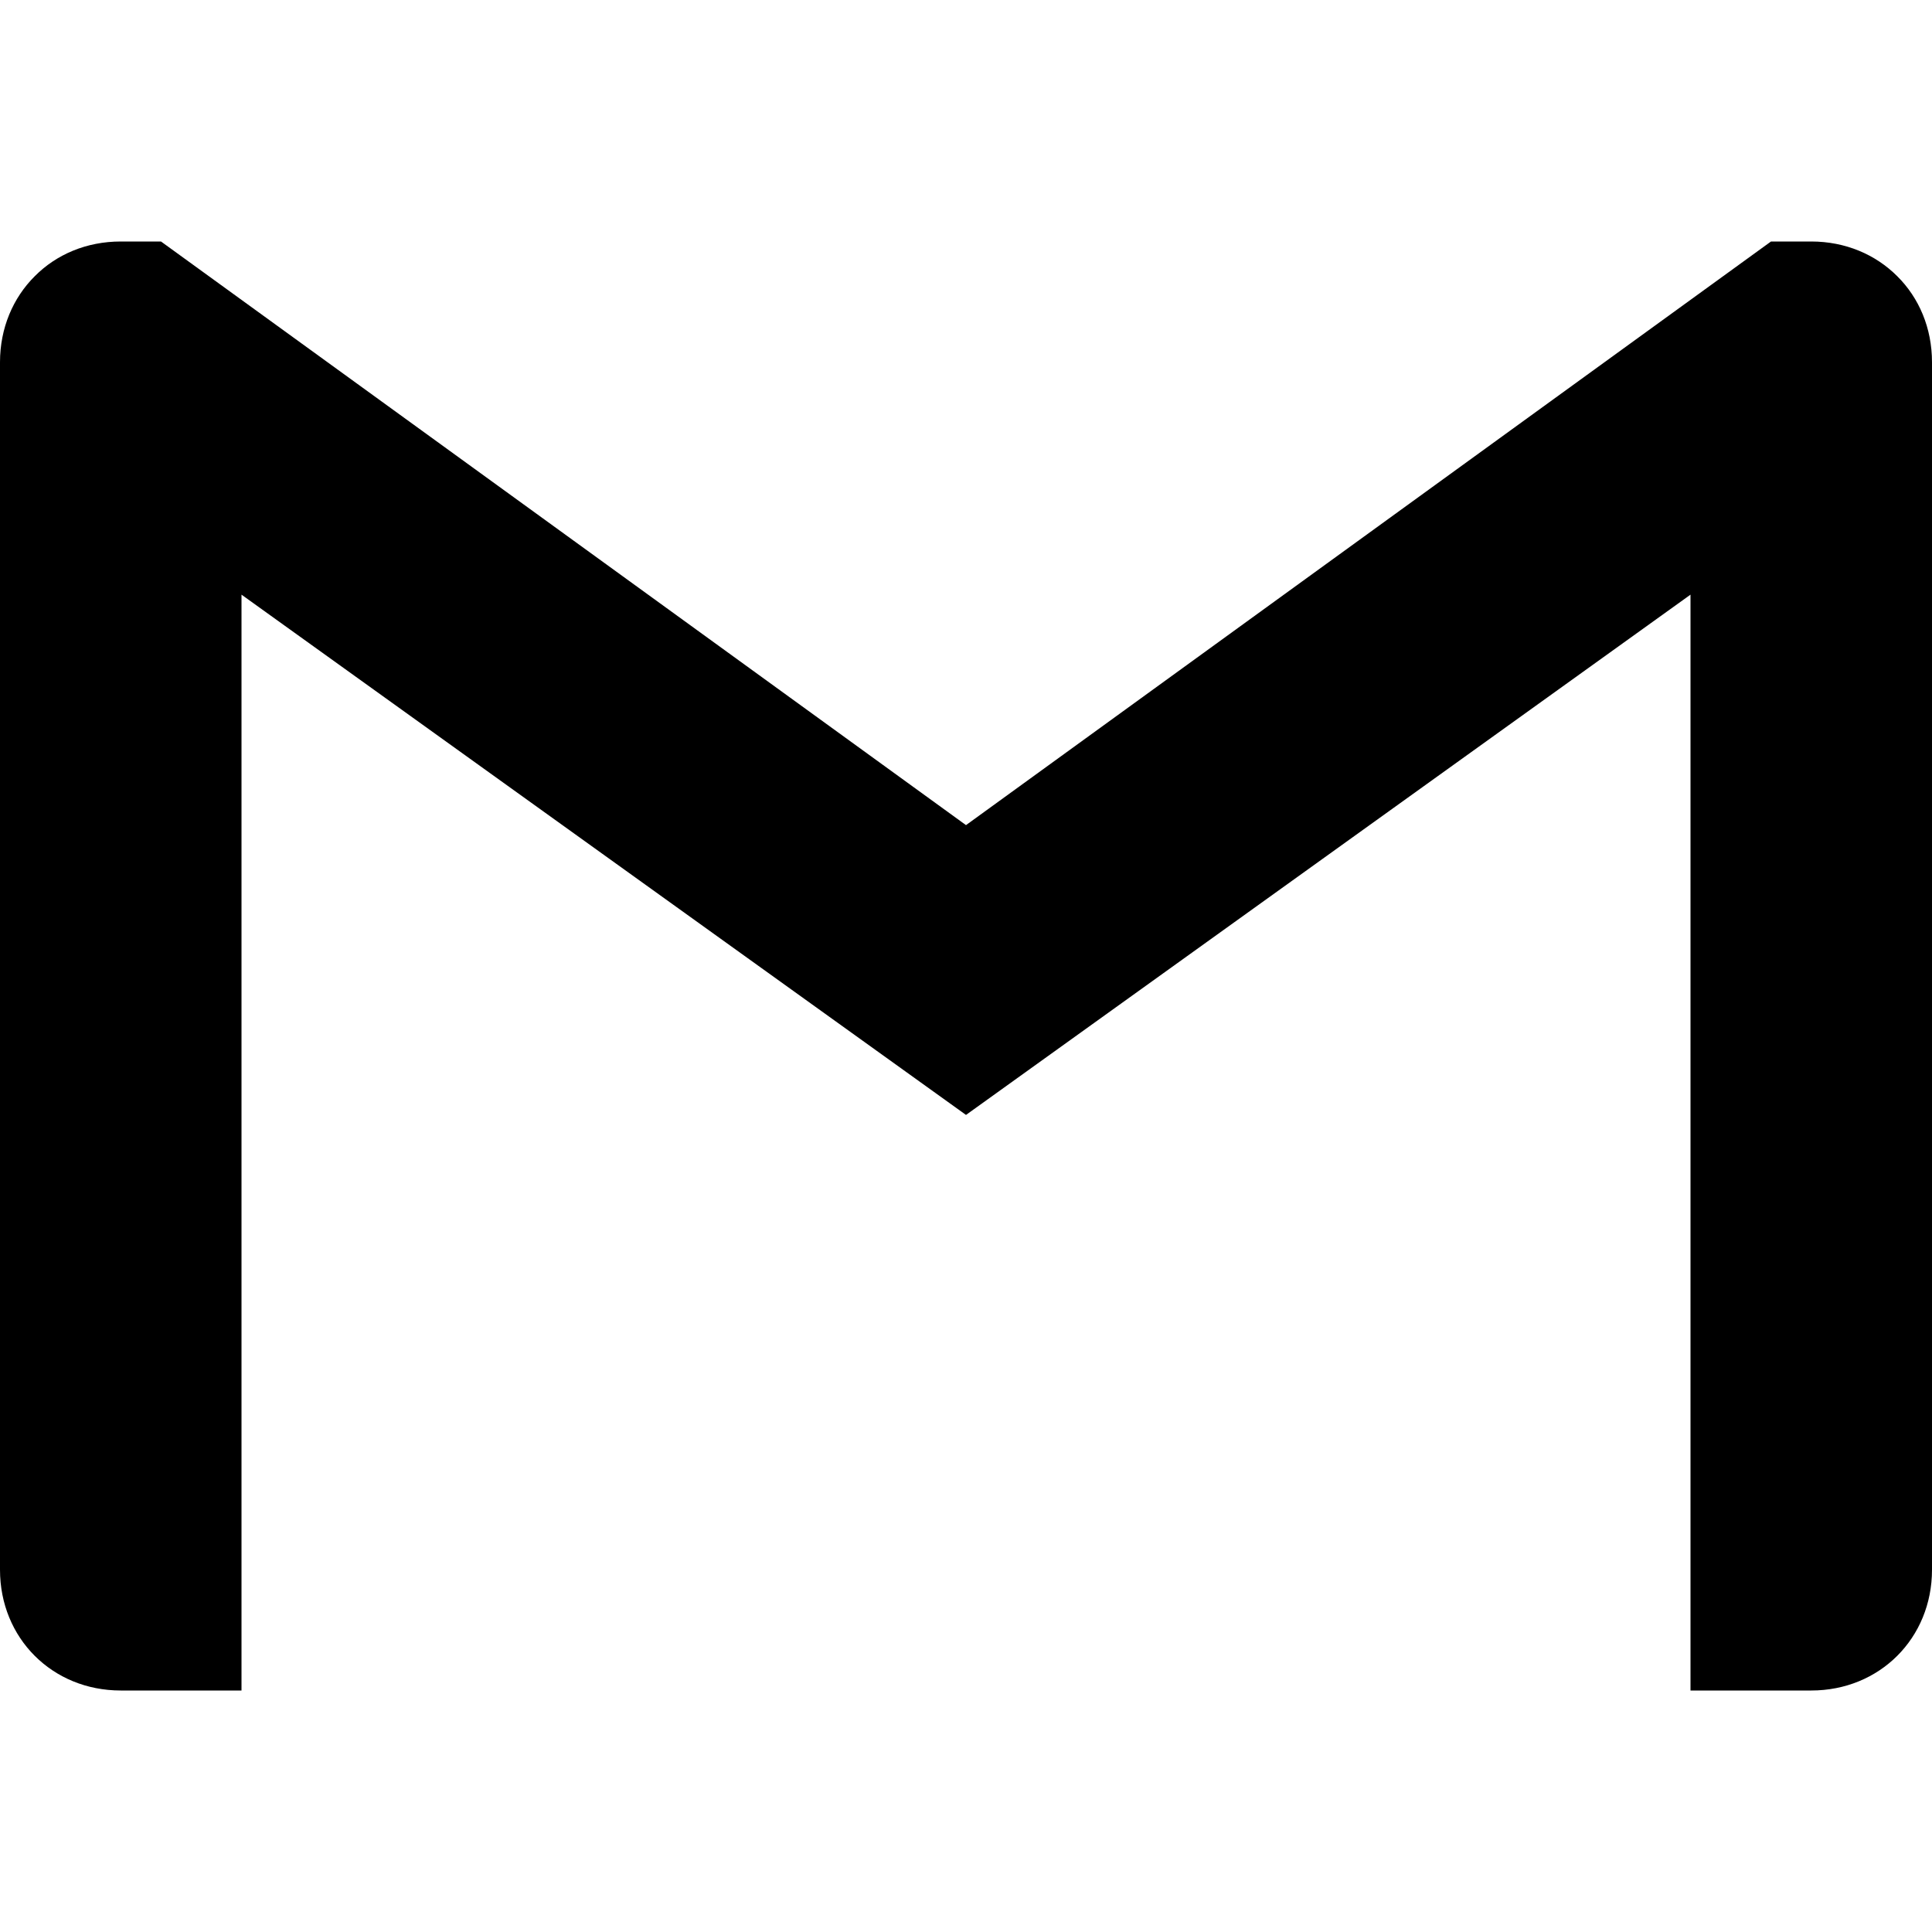
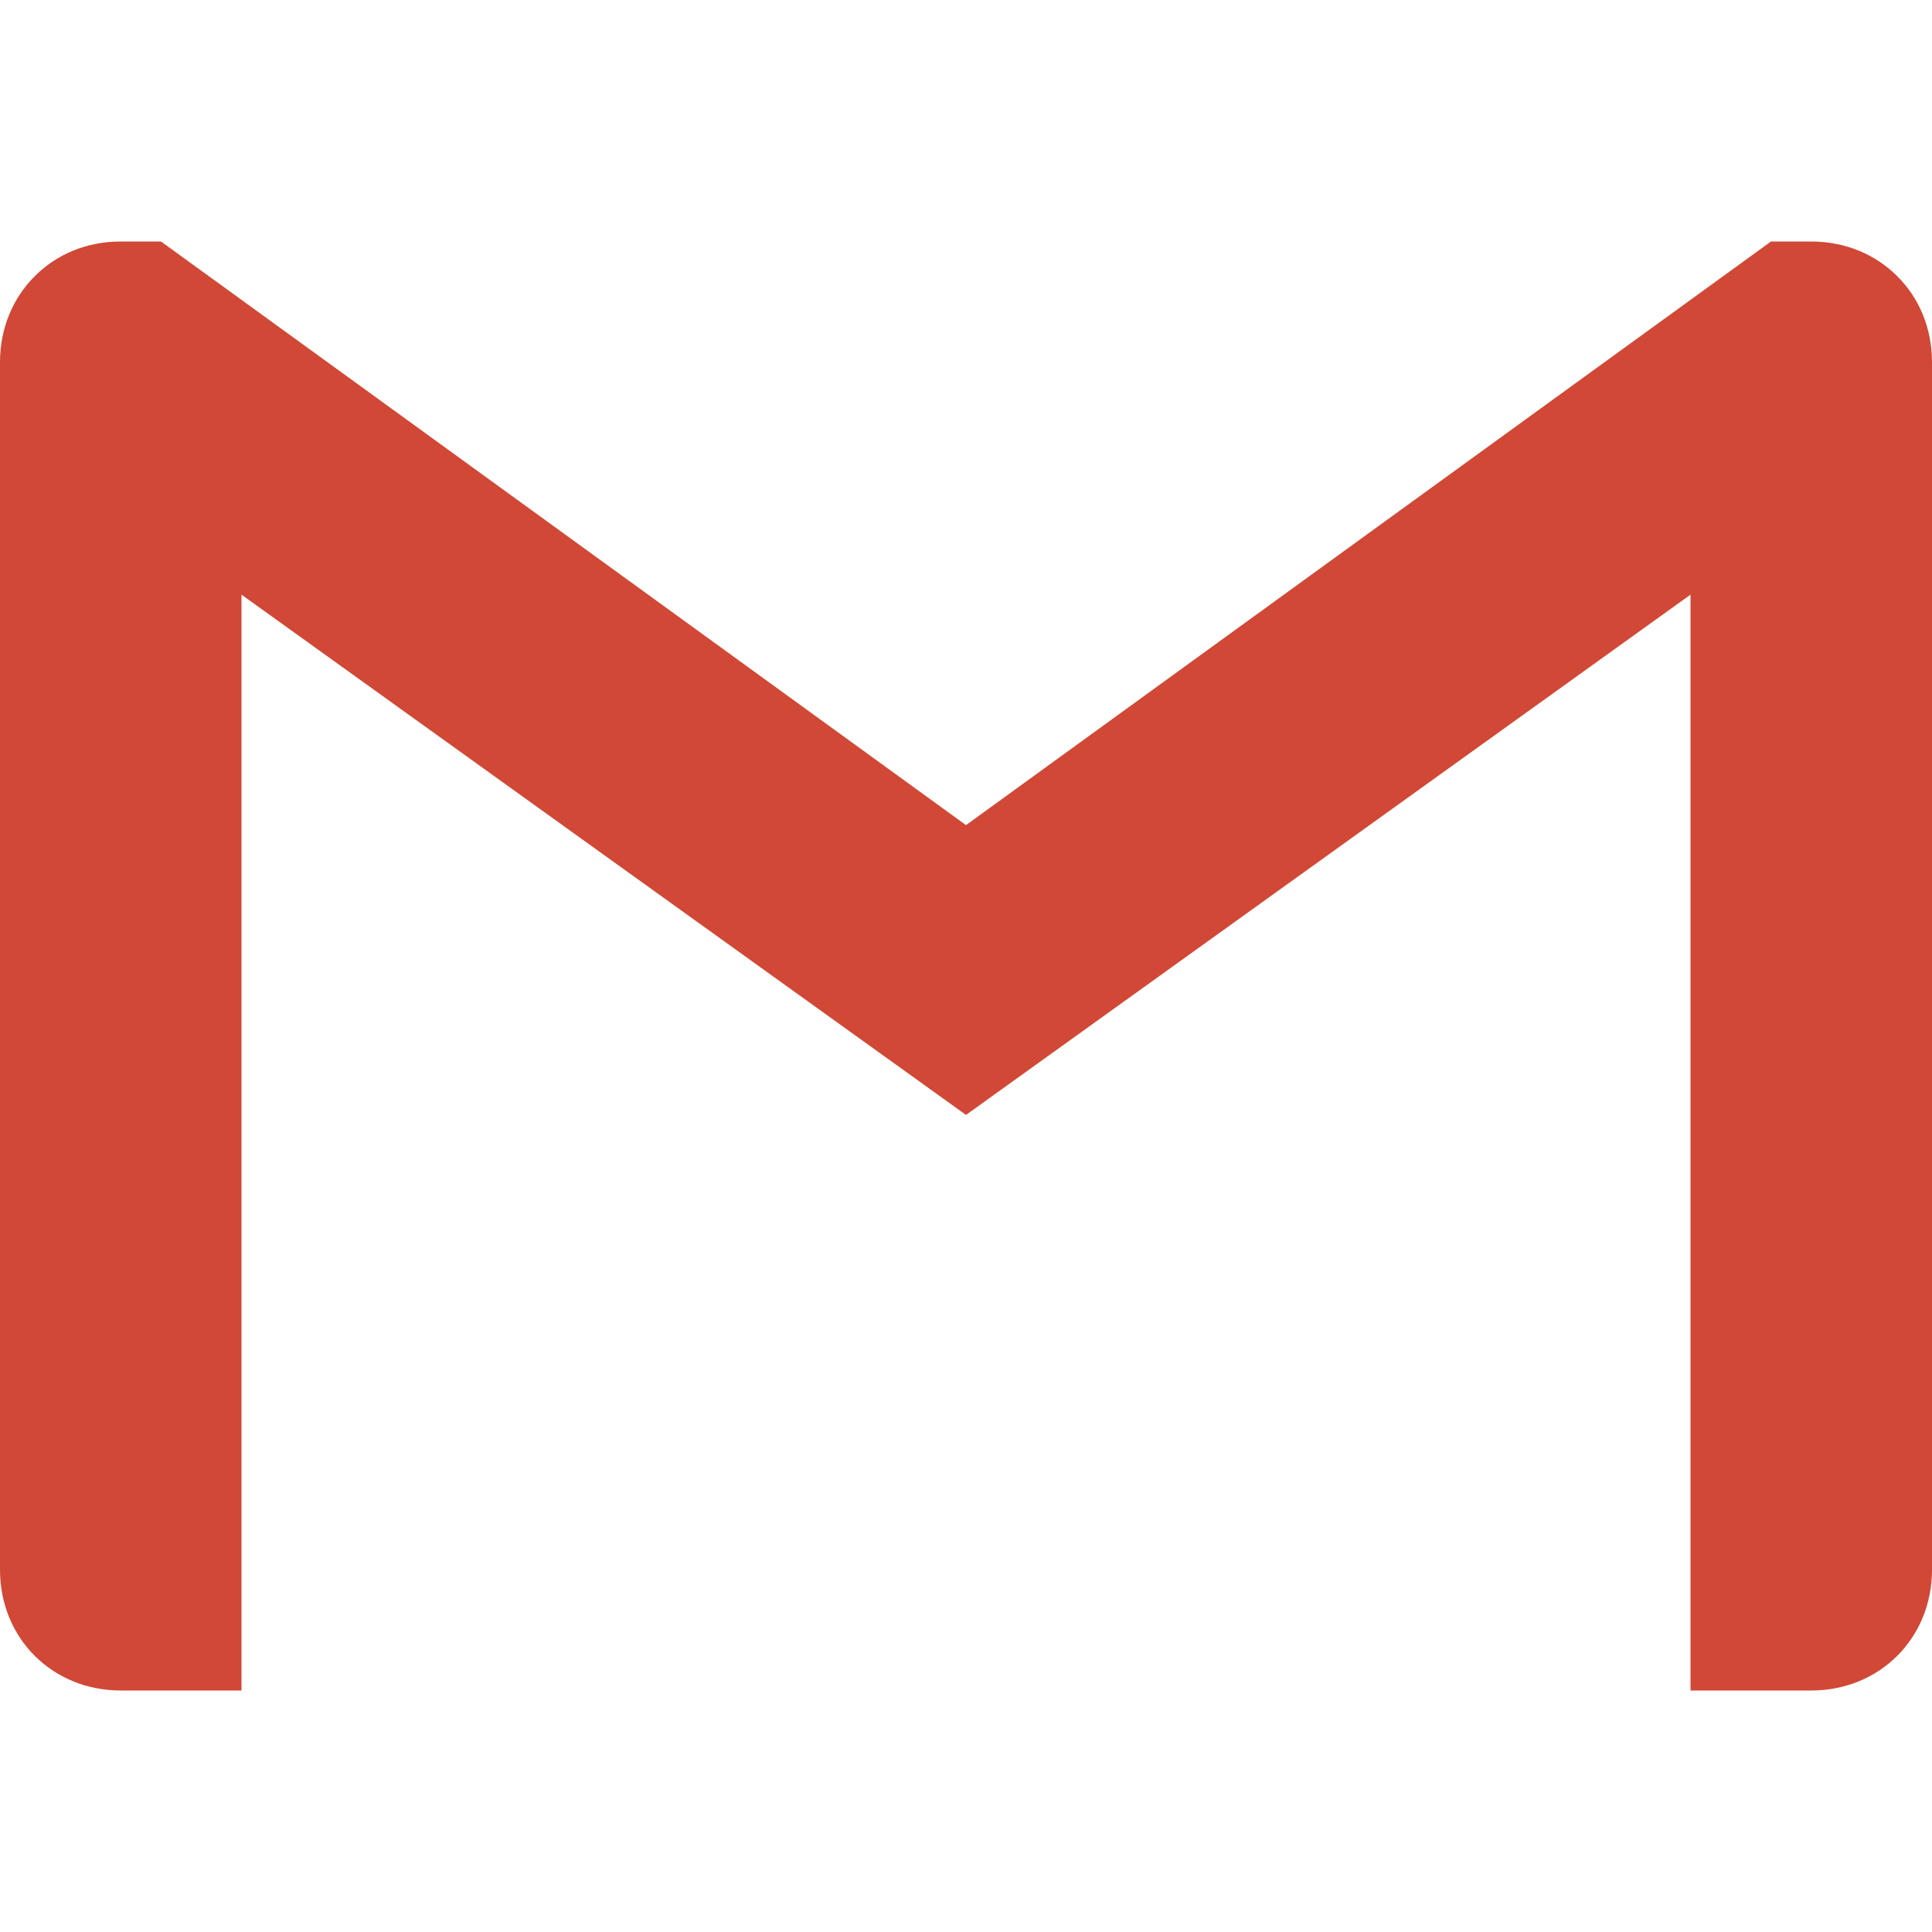
<svg xmlns="http://www.w3.org/2000/svg" role="img" viewBox="0 0 24 24">
+   <defs>
+     <style>* { fill: #d14836; }</style>
+   </defs>
  <path d="M24 4.5v15c0 .85-.65 1.5-1.5 1.5H21V7.387l-9 6.463-9-6.463V21H1.5C.649 21 0 20.35 0 19.5v-15c0-.425.162-.8.431-1.068C.7 3.16 1.076 3 1.5 3H2l10 7.25L22 3h.5c.425 0 .8.162 1.069.432.27.268.431.643.431 1.068z" />
</svg>
